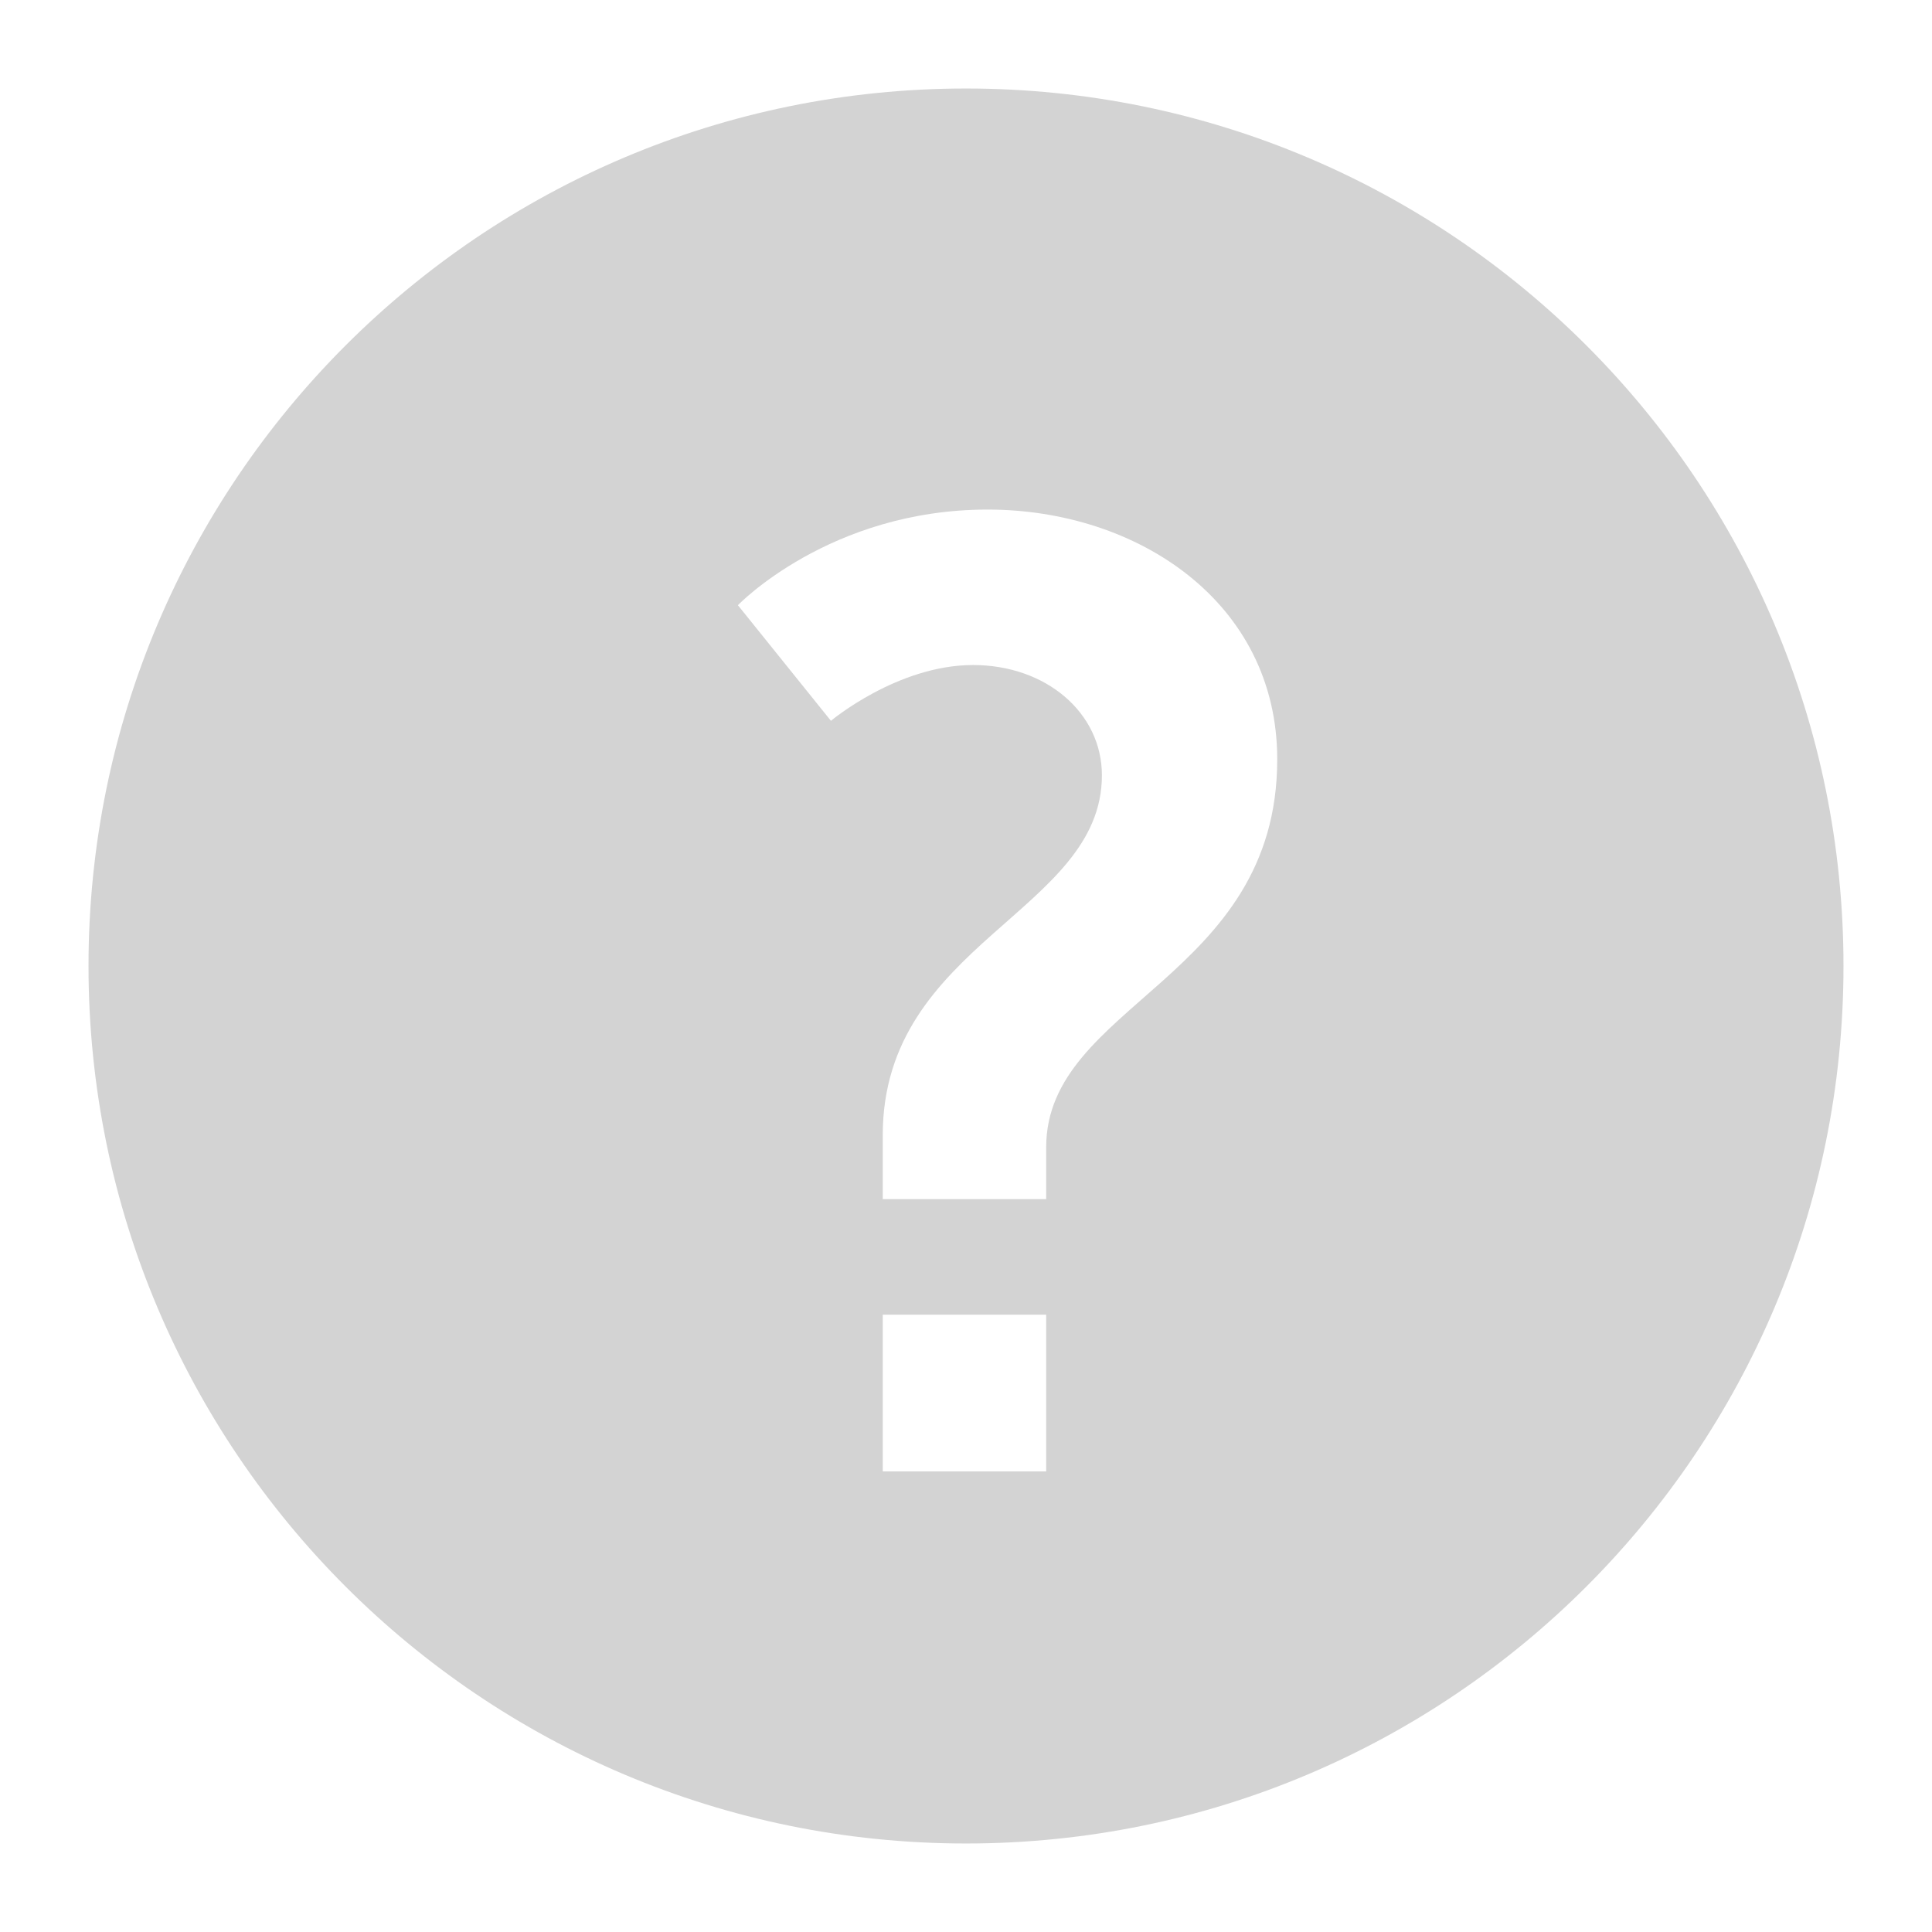
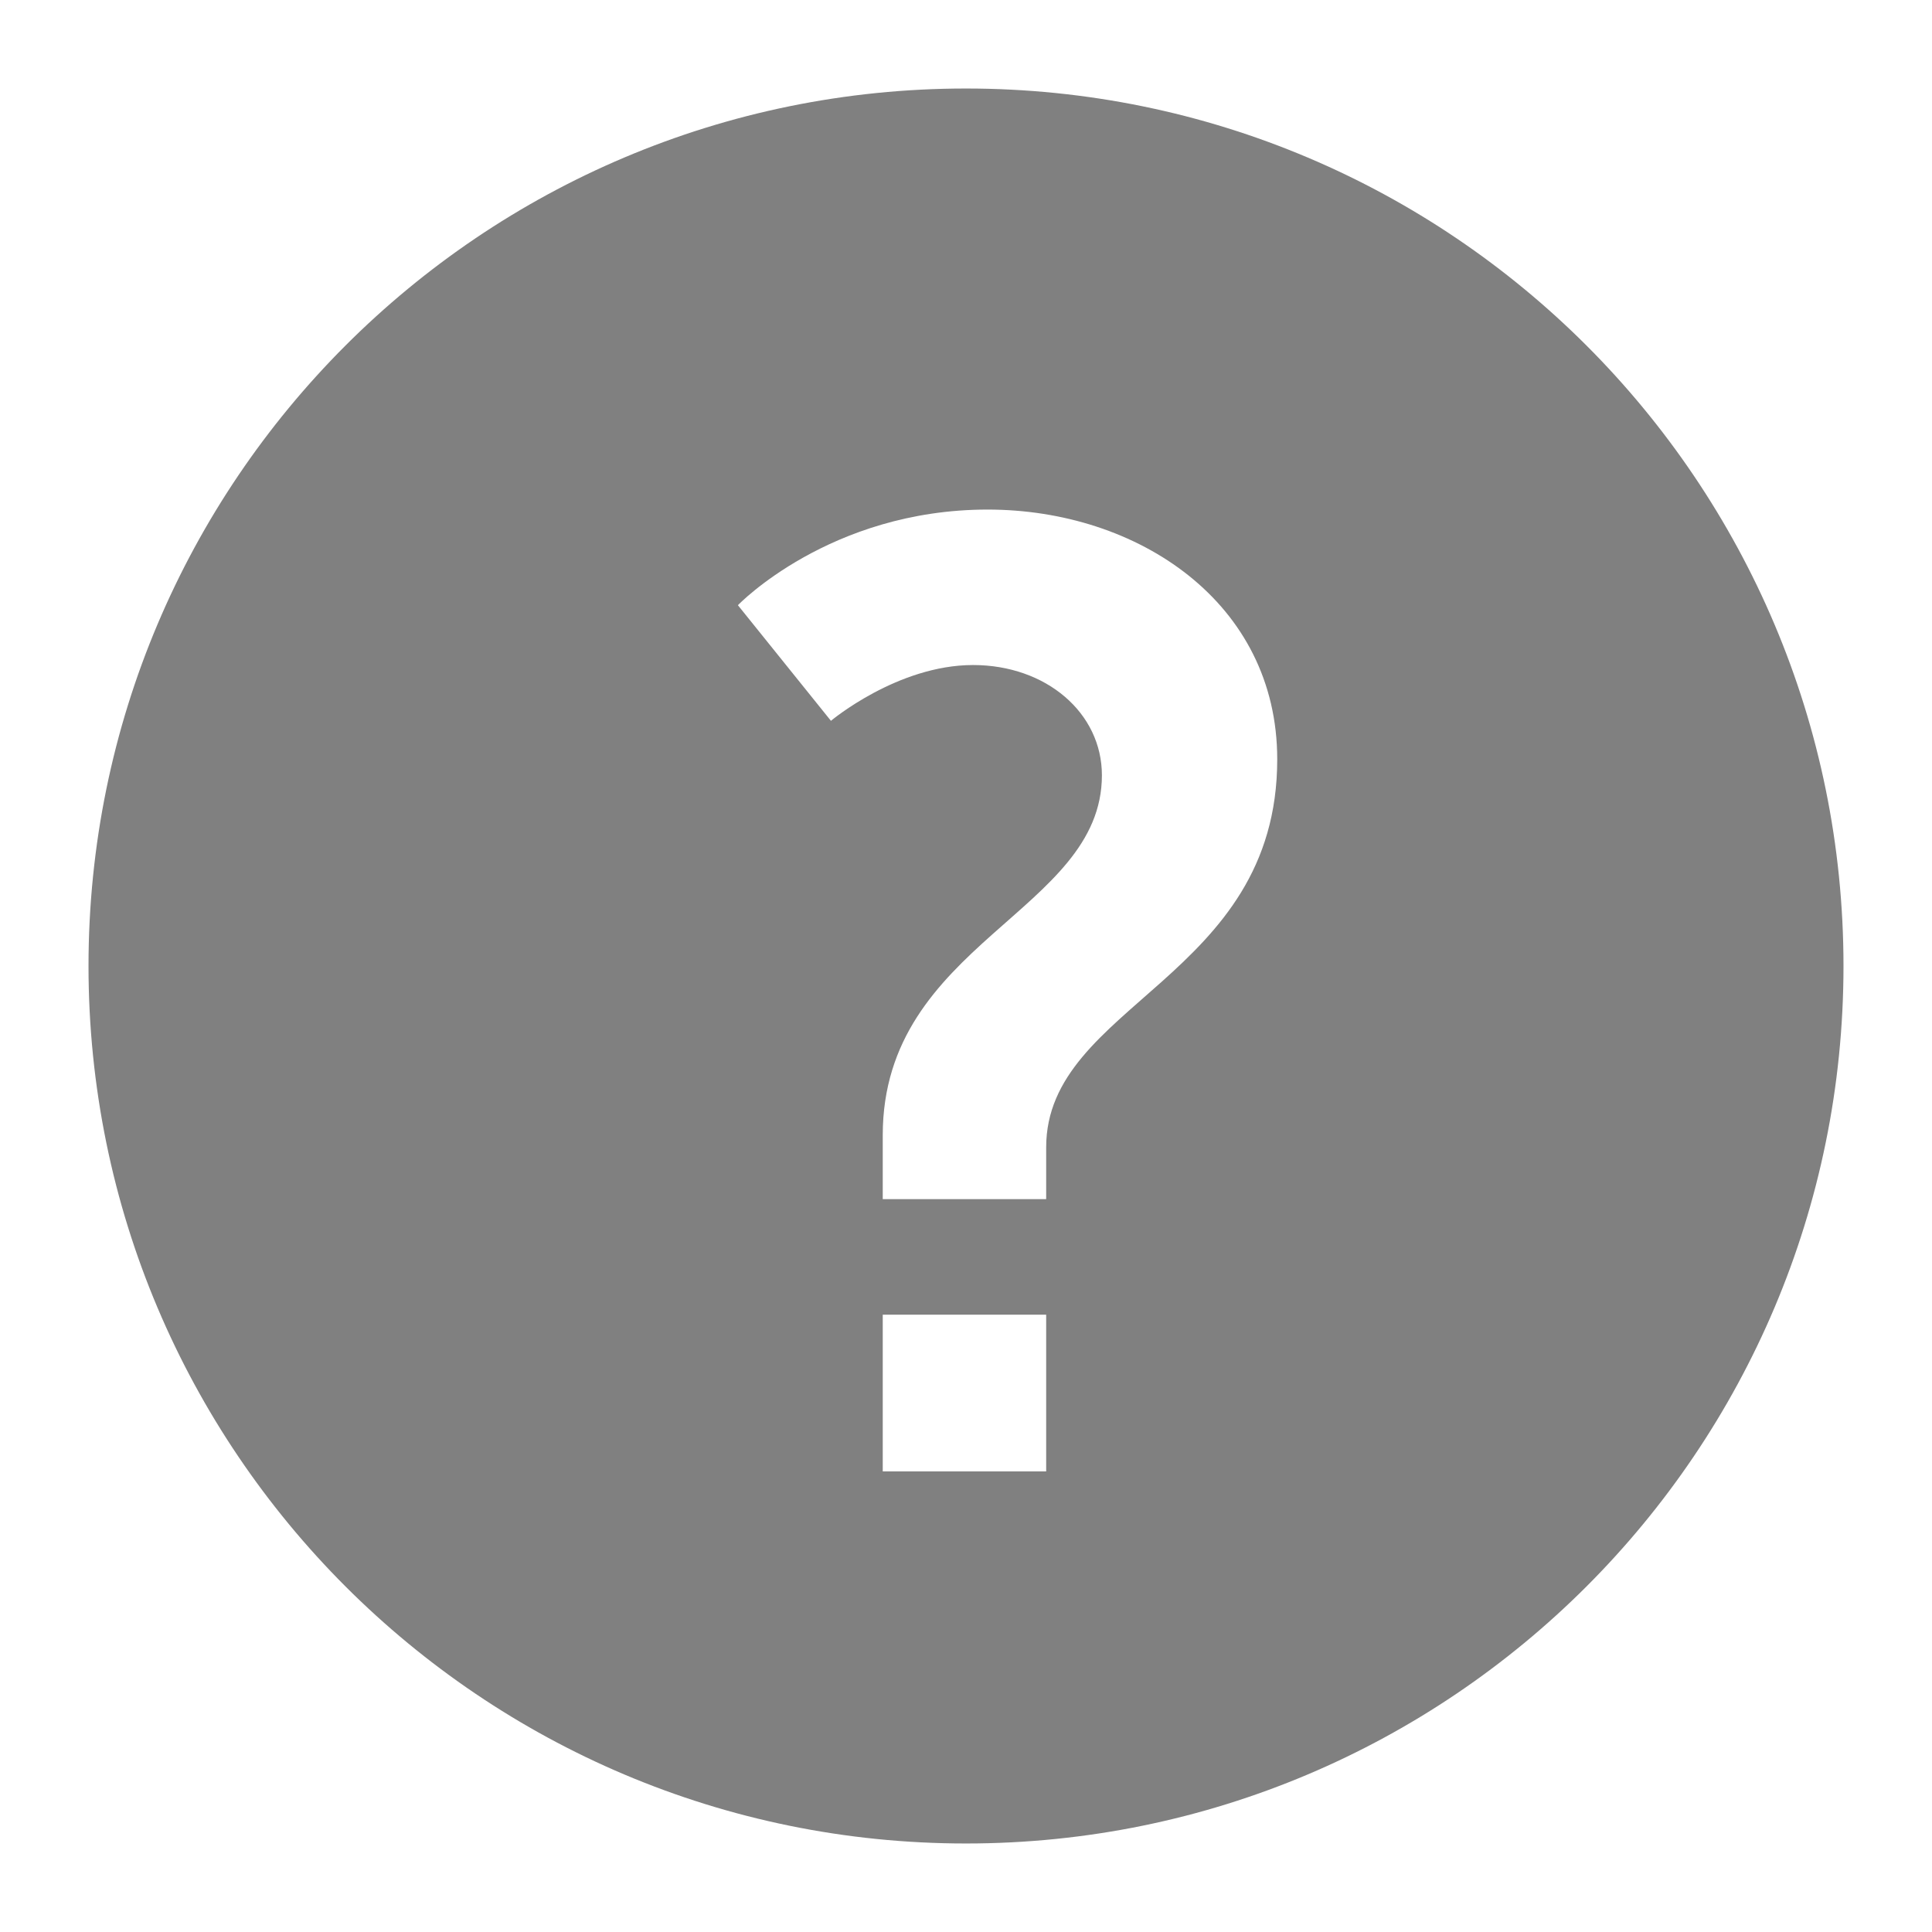
- <svg xmlns="http://www.w3.org/2000/svg" version="1.1" stroke="none" fill="lightgrey" viewBox="0 0 32 32">
+ <svg xmlns="http://www.w3.org/2000/svg" version="1.1" stroke="none" fill="gray" viewBox="0 0 32 32">
  <path d="M16,1.466C7.973,1.466,1.466,7.973,1.466,16c0,8.027,6.507,14.534,14.534,14.534c8.027,0,14.534-6.507,14.534-14.534C30.534,7.973,24.027,1.466,16,1.466z M17.328,24.371h-2.707v-2.596h2.707V24.371zM17.328,19.003v0.858h-2.707v-1.057c0-3.19,3.63-3.696,3.63-5.963c0-1.034-0.924-1.826-2.134-1.826c-1.254,0-2.354,0.924-2.354,0.924l-1.541-1.915c0,0,1.519-1.584,4.137-1.584c2.487,0,4.796,1.54,4.796,4.136C21.156,16.208,17.328,16.627,17.328,19.003z" />
</svg>
